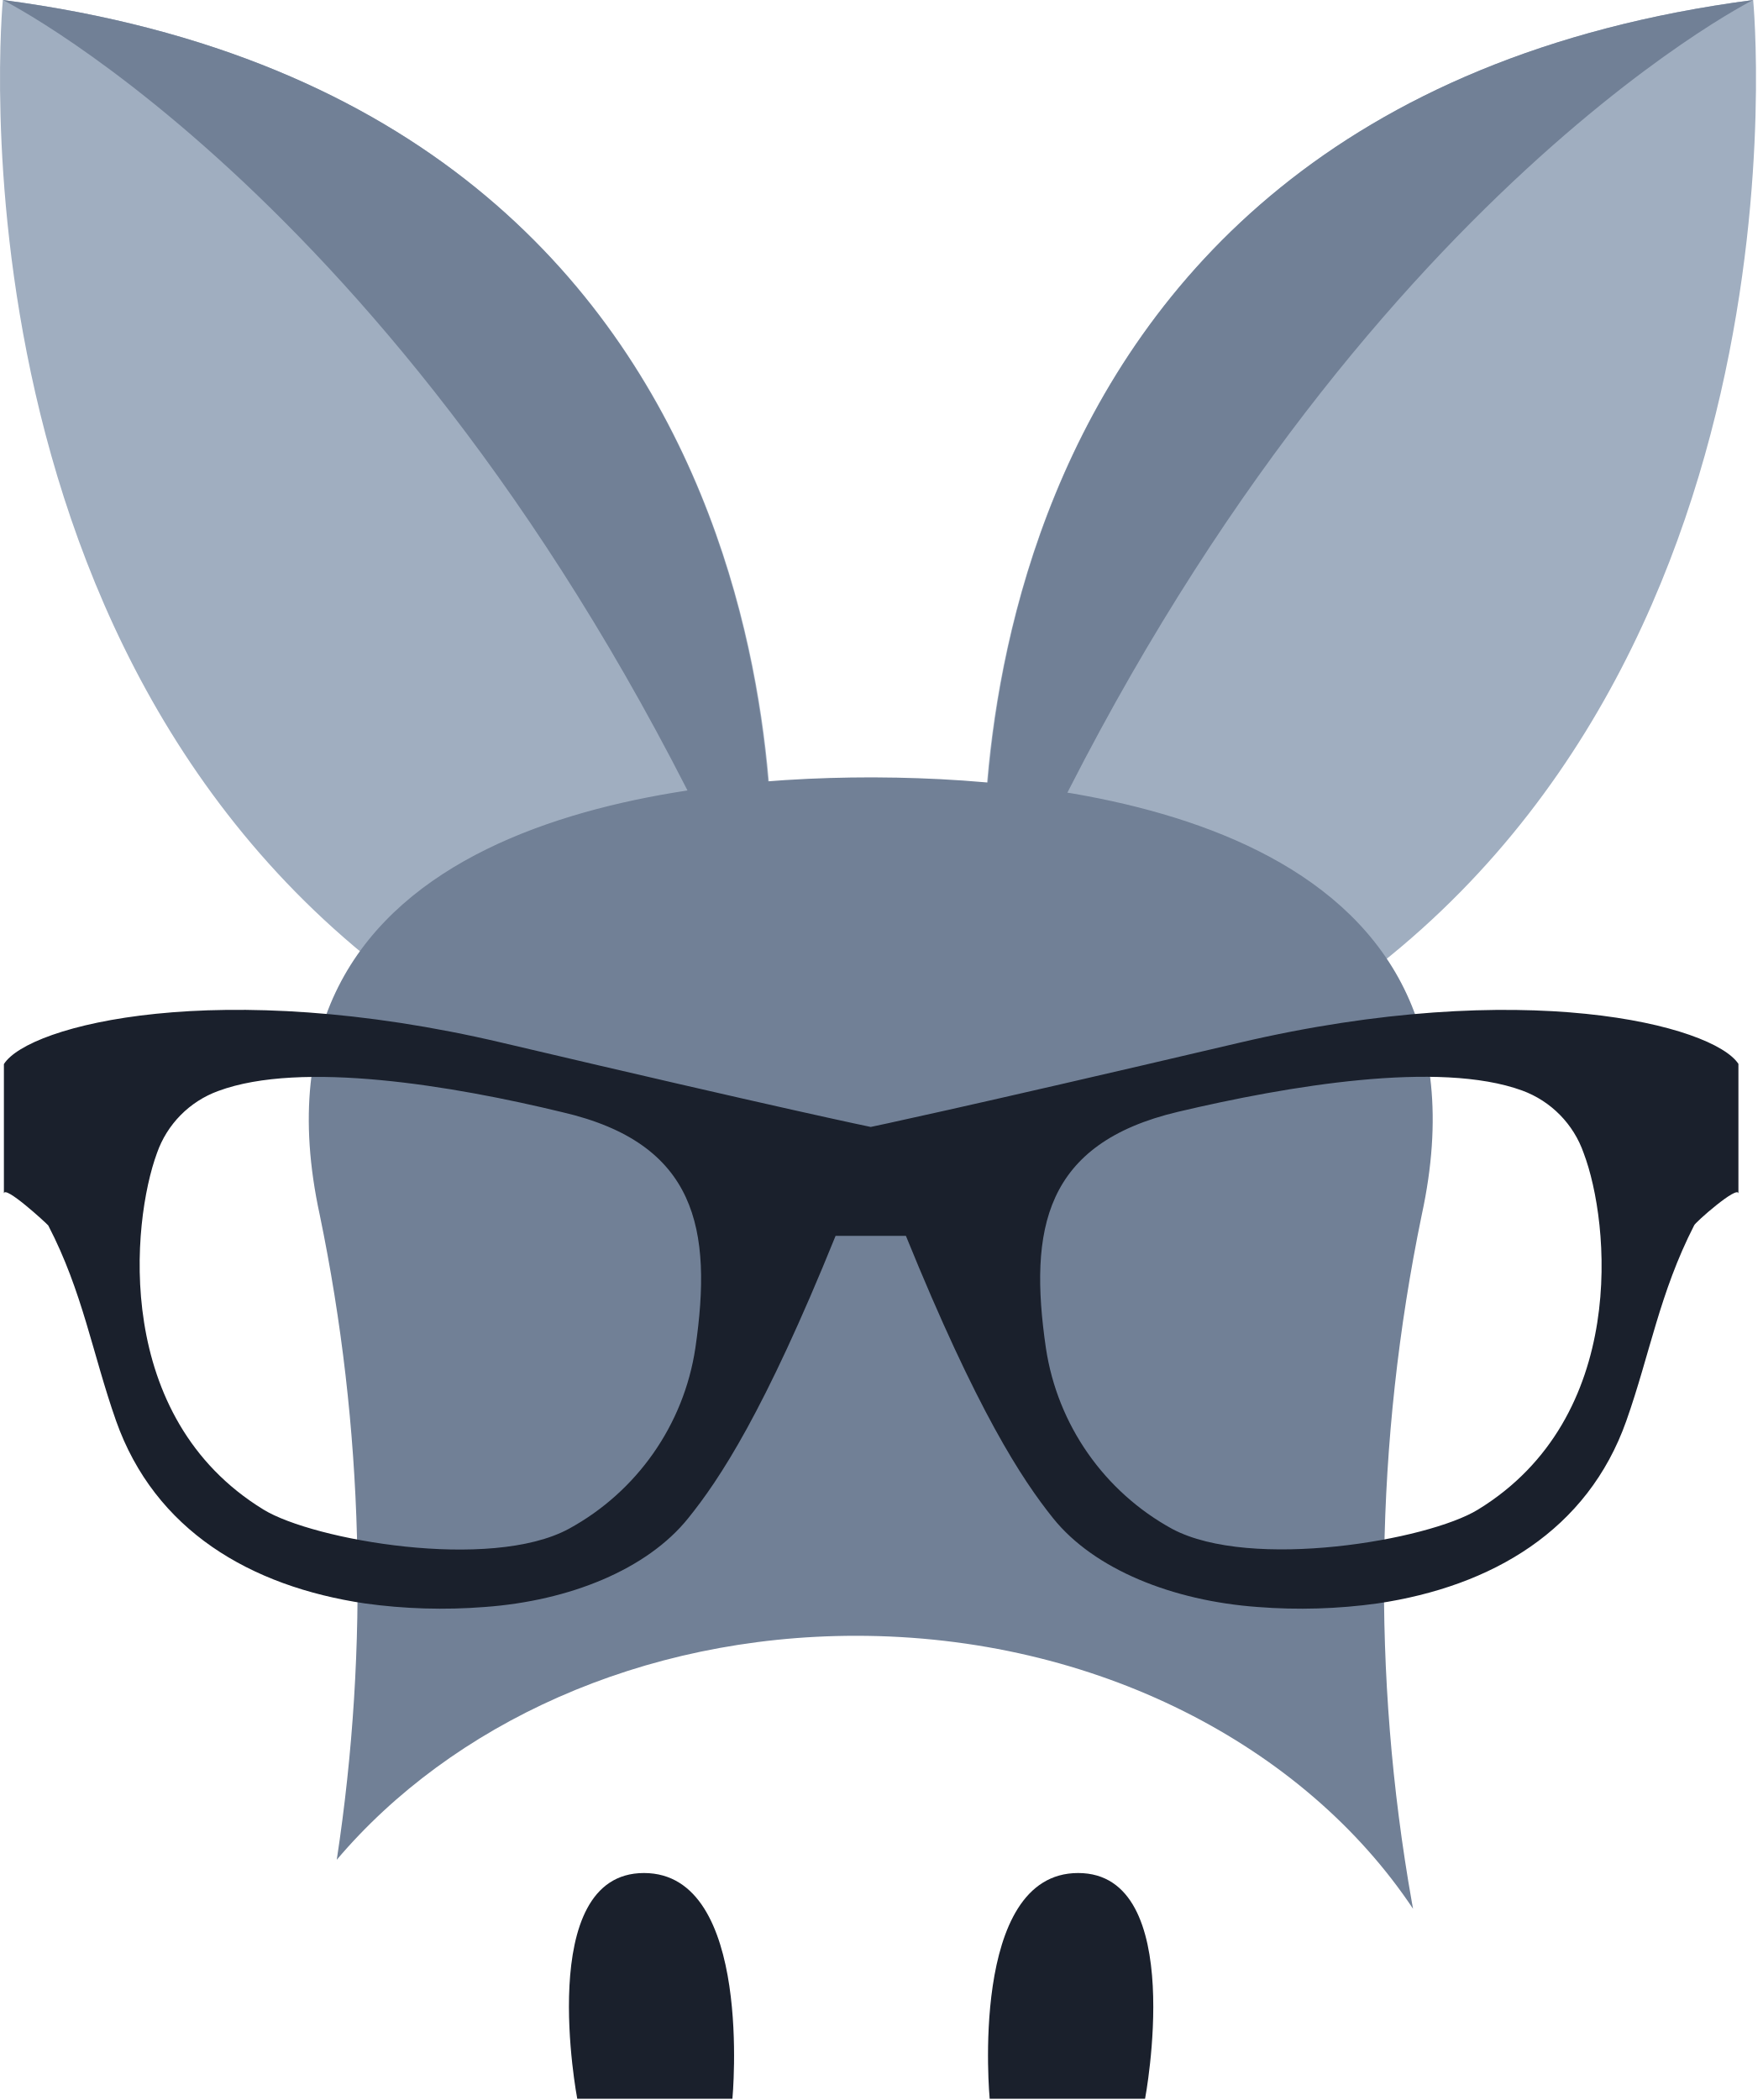
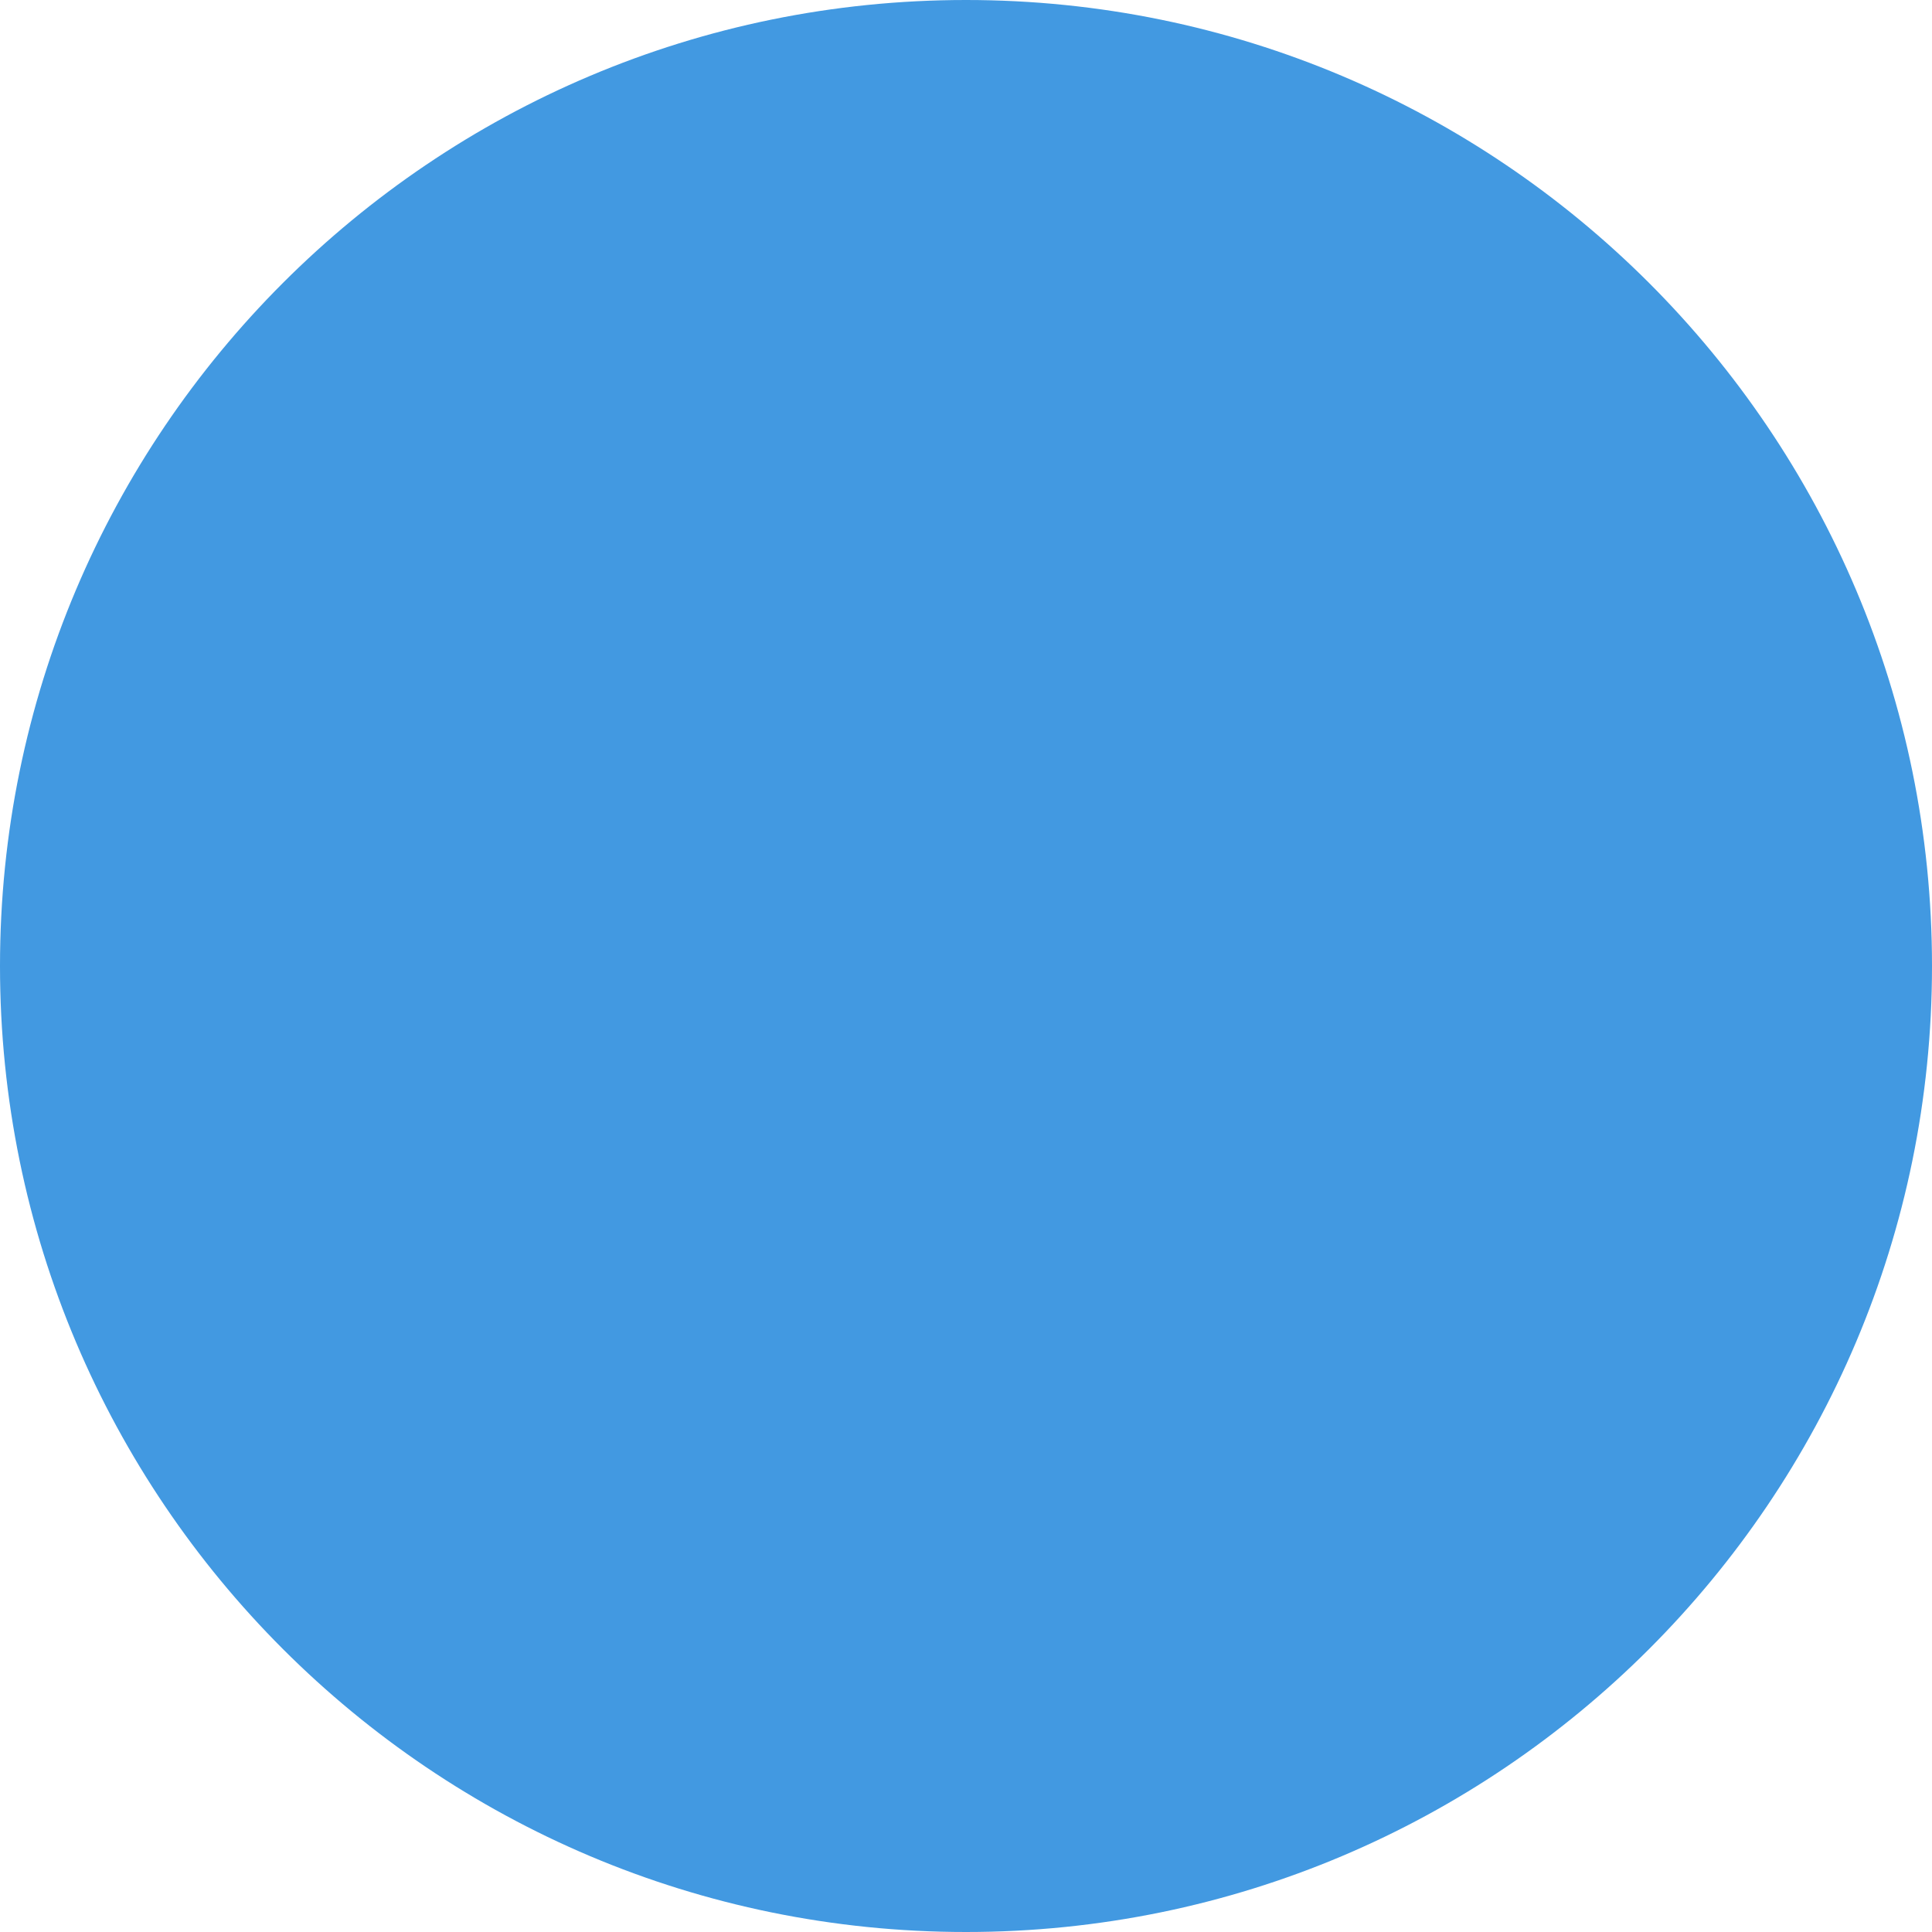
- <svg xmlns="http://www.w3.org/2000/svg" width="47px" height="56px" viewBox="0 0 47 56" version="1.1">
-   <g id="V1" stroke="none" stroke-width="1" fill="none" fill-rule="evenodd">
-     <g id="Jobs" transform="translate(-80, -36)" fill-rule="nonzero">
-       <g id="Group-9" transform="translate(80, 36)">
-         <g id="Group-6">
-           <path d="M26.269,24.141 C26.269,24.141 24.444,2.927 46.755,-2.30926389e-14 C46.755,-2.30926389e-14 48.585,18.837 34.317,27.432 L26.269,24.141 Z" id="Path" fill="#A0AEC0" />
-           <path d="M26.905,24.402 C35.295,5.73 46.755,-1.42108547e-14 46.755,-1.42108547e-14 C24.438,2.927 26.291,24.141 26.291,24.141 L26.905,24.402 Z" id="Path" fill="#718096" />
-           <path d="M20.562,24.141 C20.562,24.141 22.392,2.927 0.076,-2.30926389e-14 C0.076,-2.30926389e-14 -1.749,18.837 12.507,27.432 L20.562,24.141 Z" id="Path" fill="#A0AEC0" />
-           <path d="M19.925,24.402 C11.541,5.73 0.076,-1.42108547e-14 0.076,-1.42108547e-14 C22.392,2.927 20.539,24.141 20.539,24.141 L19.925,24.402 Z" id="Path" fill="#718096" />
-           <path d="M23.39,20.731 C28.896,20.756 40.166,22.048 37.916,32.4 C36.668,38.442 36.58,44.661 37.653,50.727 L37.685,50.902 C34.795,46.561 29.223,43.621 22.83,43.621 C17.102,43.621 12.044,45.98 8.981,49.594 C9.851,43.888 9.7,38.066 8.528,32.4 C6.255,21.941 17.782,20.73 23.222,20.73 Z" id="Combined-Shape" fill="#718096" />
-           <g id="Group-3" transform="translate(15.17284, 49.94716)" fill="#1A202C">
-             <path d="M11.221,6.02 C11.221,6.02 10.652,2.5313085e-14 13.58,2.5313085e-14 C16.507,2.5313085e-14 15.365,6.02 15.365,6.02 L11.221,6.02 Z" id="Path" />
-             <path d="M4.36,6.02 C4.36,6.02 4.928,2.5313085e-14 2.001,2.5313085e-14 C-0.926,2.5313085e-14 0.222,6.02 0.222,6.02 L4.36,6.02 Z" id="Path" />
-           </g>
-           <path d="M33.05,27.807 C25.467,29.586 23.222,30.052 23.222,30.052 C23.222,30.052 20.948,29.586 13.394,27.807 C5.84,26.028 0.758,27.335 0.104,28.376 L0.104,31.832 C0.104,31.576 1.241,32.622 1.287,32.679 C2.207,34.452 2.463,36.089 3.094,37.885 C4.129,40.813 6.681,42.302 9.722,42.757 C10.784,42.905 11.859,42.937 12.928,42.853 C15.201,42.688 17.259,41.847 18.351,40.489 C19.192,39.448 20.385,37.647 22.284,32.957 L24.16,32.957 C26.058,37.629 27.252,39.448 28.088,40.489 C29.179,41.847 31.265,42.688 33.539,42.853 C34.608,42.937 35.683,42.905 36.745,42.757 C39.786,42.302 42.338,40.813 43.372,37.891 C44.003,36.106 44.259,34.48 45.18,32.679 C45.18,32.622 46.362,31.581 46.362,31.832 L46.362,28.37 C45.686,27.341 40.633,26.028 33.05,27.807 Z M18.544,35.953 C18.235,37.996 16.987,39.777 15.173,40.767 C13.076,41.904 8.352,41.068 7.028,40.256 C3.003,37.794 3.509,32.593 4.185,30.752 C4.454,29.98 5.055,29.371 5.823,29.092 C8.034,28.273 12.075,28.95 15.003,29.66 C18.578,30.49 19.01,32.769 18.544,35.953 Z M39.416,40.256 C38.086,41.074 33.368,41.887 31.265,40.773 C29.45,39.781 28.203,37.998 27.894,35.953 C27.428,32.769 27.86,30.49 31.413,29.649 C34.352,28.955 38.376,28.273 40.593,29.08 C41.364,29.362 41.967,29.976 42.236,30.752 C42.935,32.593 43.441,37.794 39.416,40.256 Z" id="Shape" fill="#1A202C" />
-         </g>
-       </g>
-     </g>
-   </g>
+ <svg xmlns="http://www.w3.org/2000/svg" version="1.1" id="Layer_1" x="0px" y="0px" viewBox="0 0 40 40" enable-background="new 0 0 40 40" xml:space="preserve">
+   <circle id="Oval" fill-rule="evenodd" clip-rule="evenodd" fill="#4299E1" cx="20" cy="20" r="20" />
</svg>
